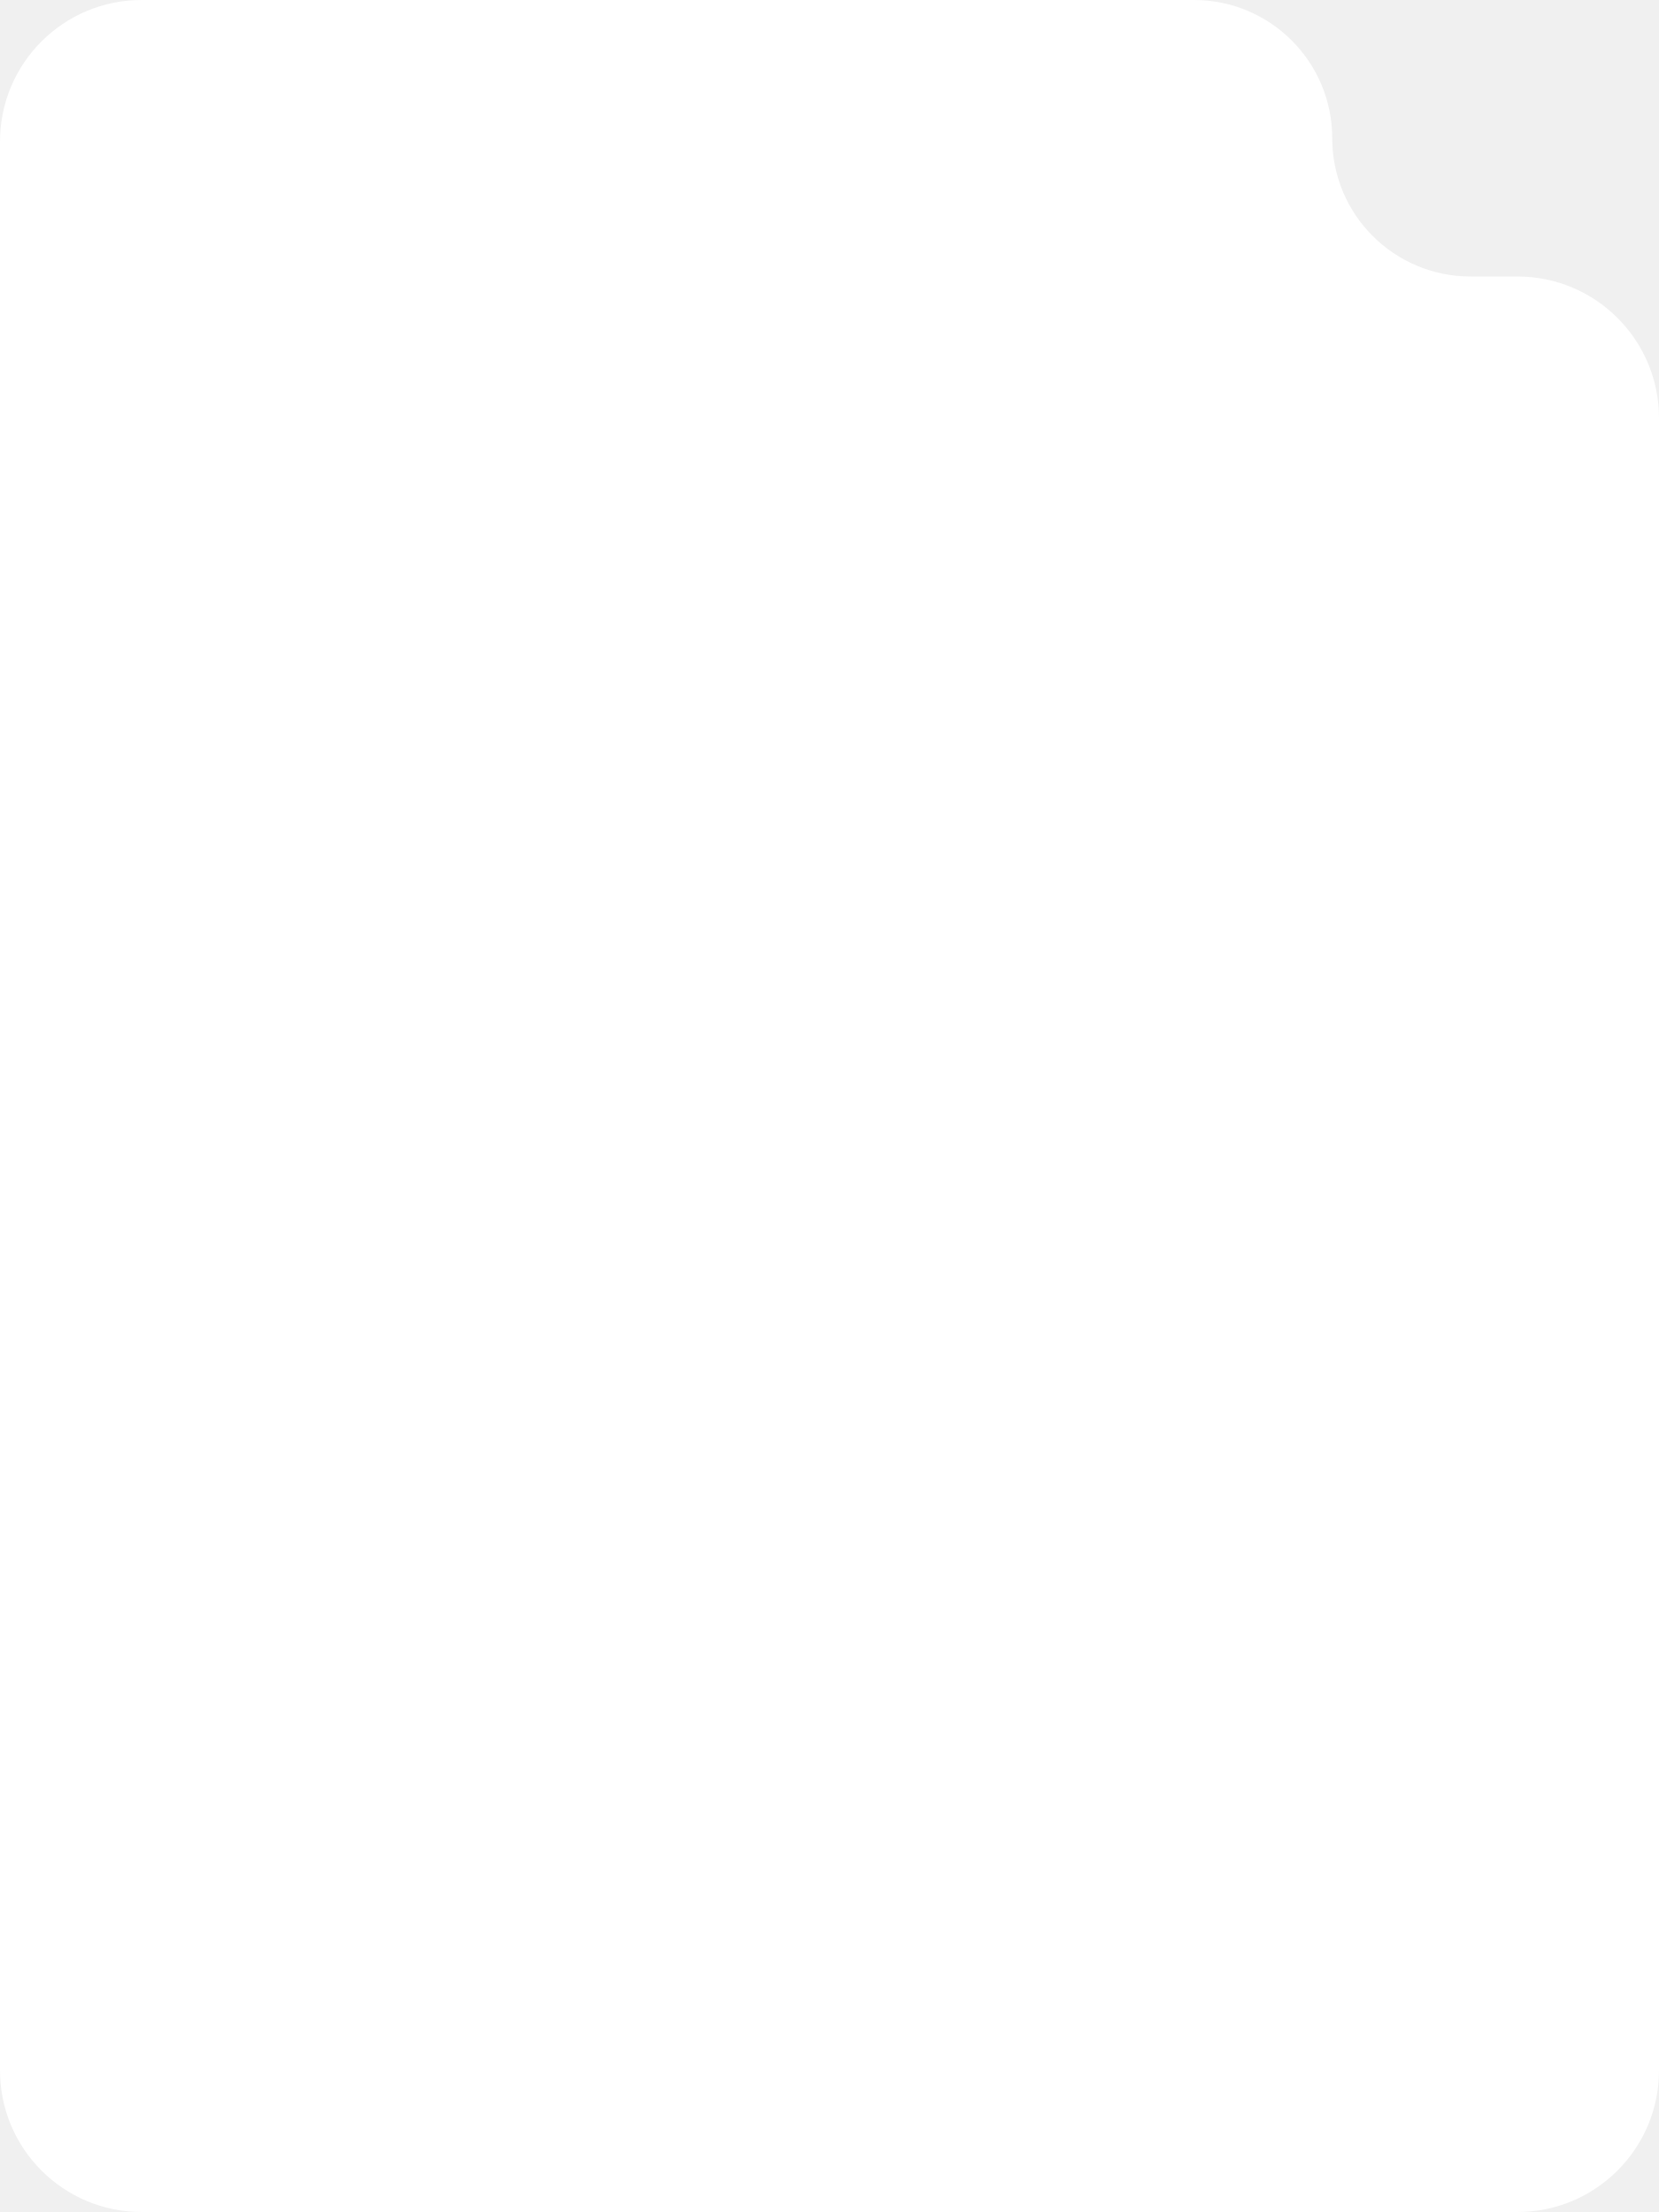
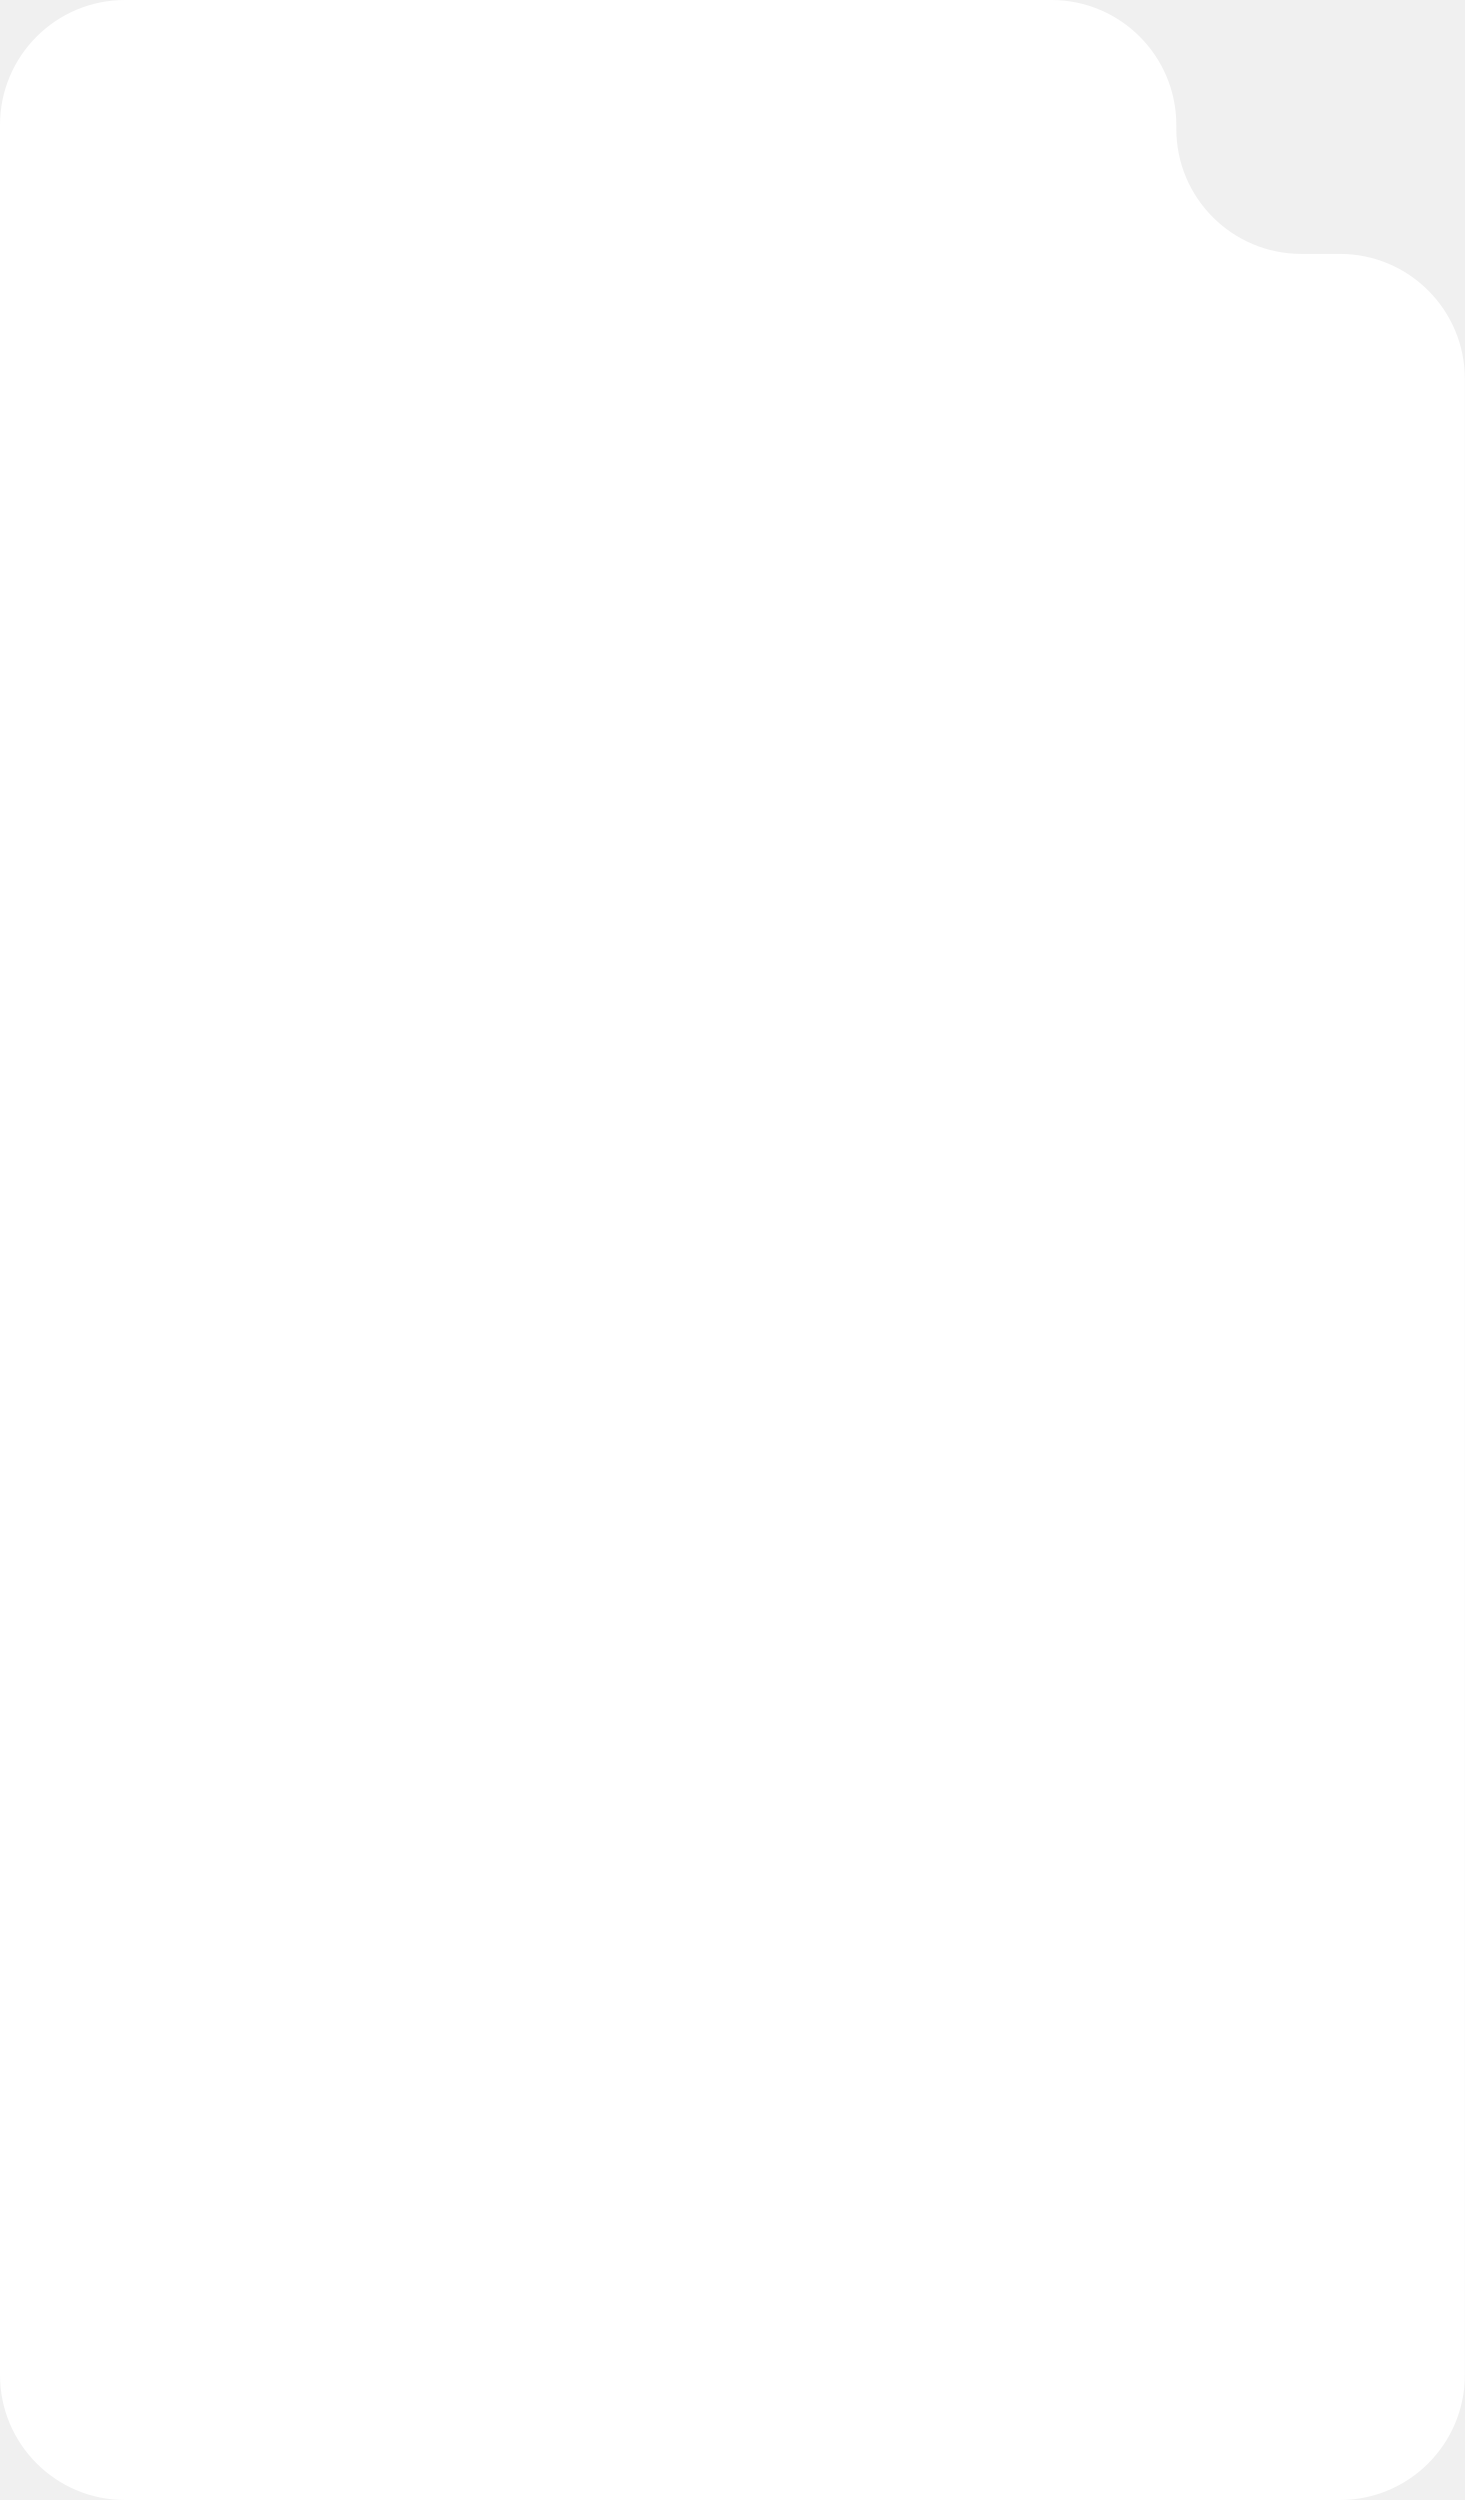
- <svg xmlns="http://www.w3.org/2000/svg" width="375" height="500" viewBox="0 0 375 500" fill="none">
-   <path d="M0 32C0 14.327 14.327 0 32 0H269.886C287.145 0 301.136 13.991 301.136 31.25V31.25C301.136 48.509 315.127 62.5 332.386 62.5H343C360.673 62.5 375 76.827 375 94.5V468C375 485.673 360.673 500 343 500H32C14.327 500 0 485.673 0 468V32Z" fill="white" />
+ <svg xmlns="http://www.w3.org/2000/svg" width="375" height="640" viewBox="0 0 375 640" fill="none">
+   <path d="M0 32C0 14.327 14.327 0 32 0H269.136C286.809 0 301.136 14.327 301.136 32V33C301.136 50.673 315.462 65 333.136 65H343C360.673 65 375 79.327 375 97V608C375 625.673 360.673 640 343 640H32C14.327 640 0 625.673 0 608V32Z" fill="white" />
</svg>
